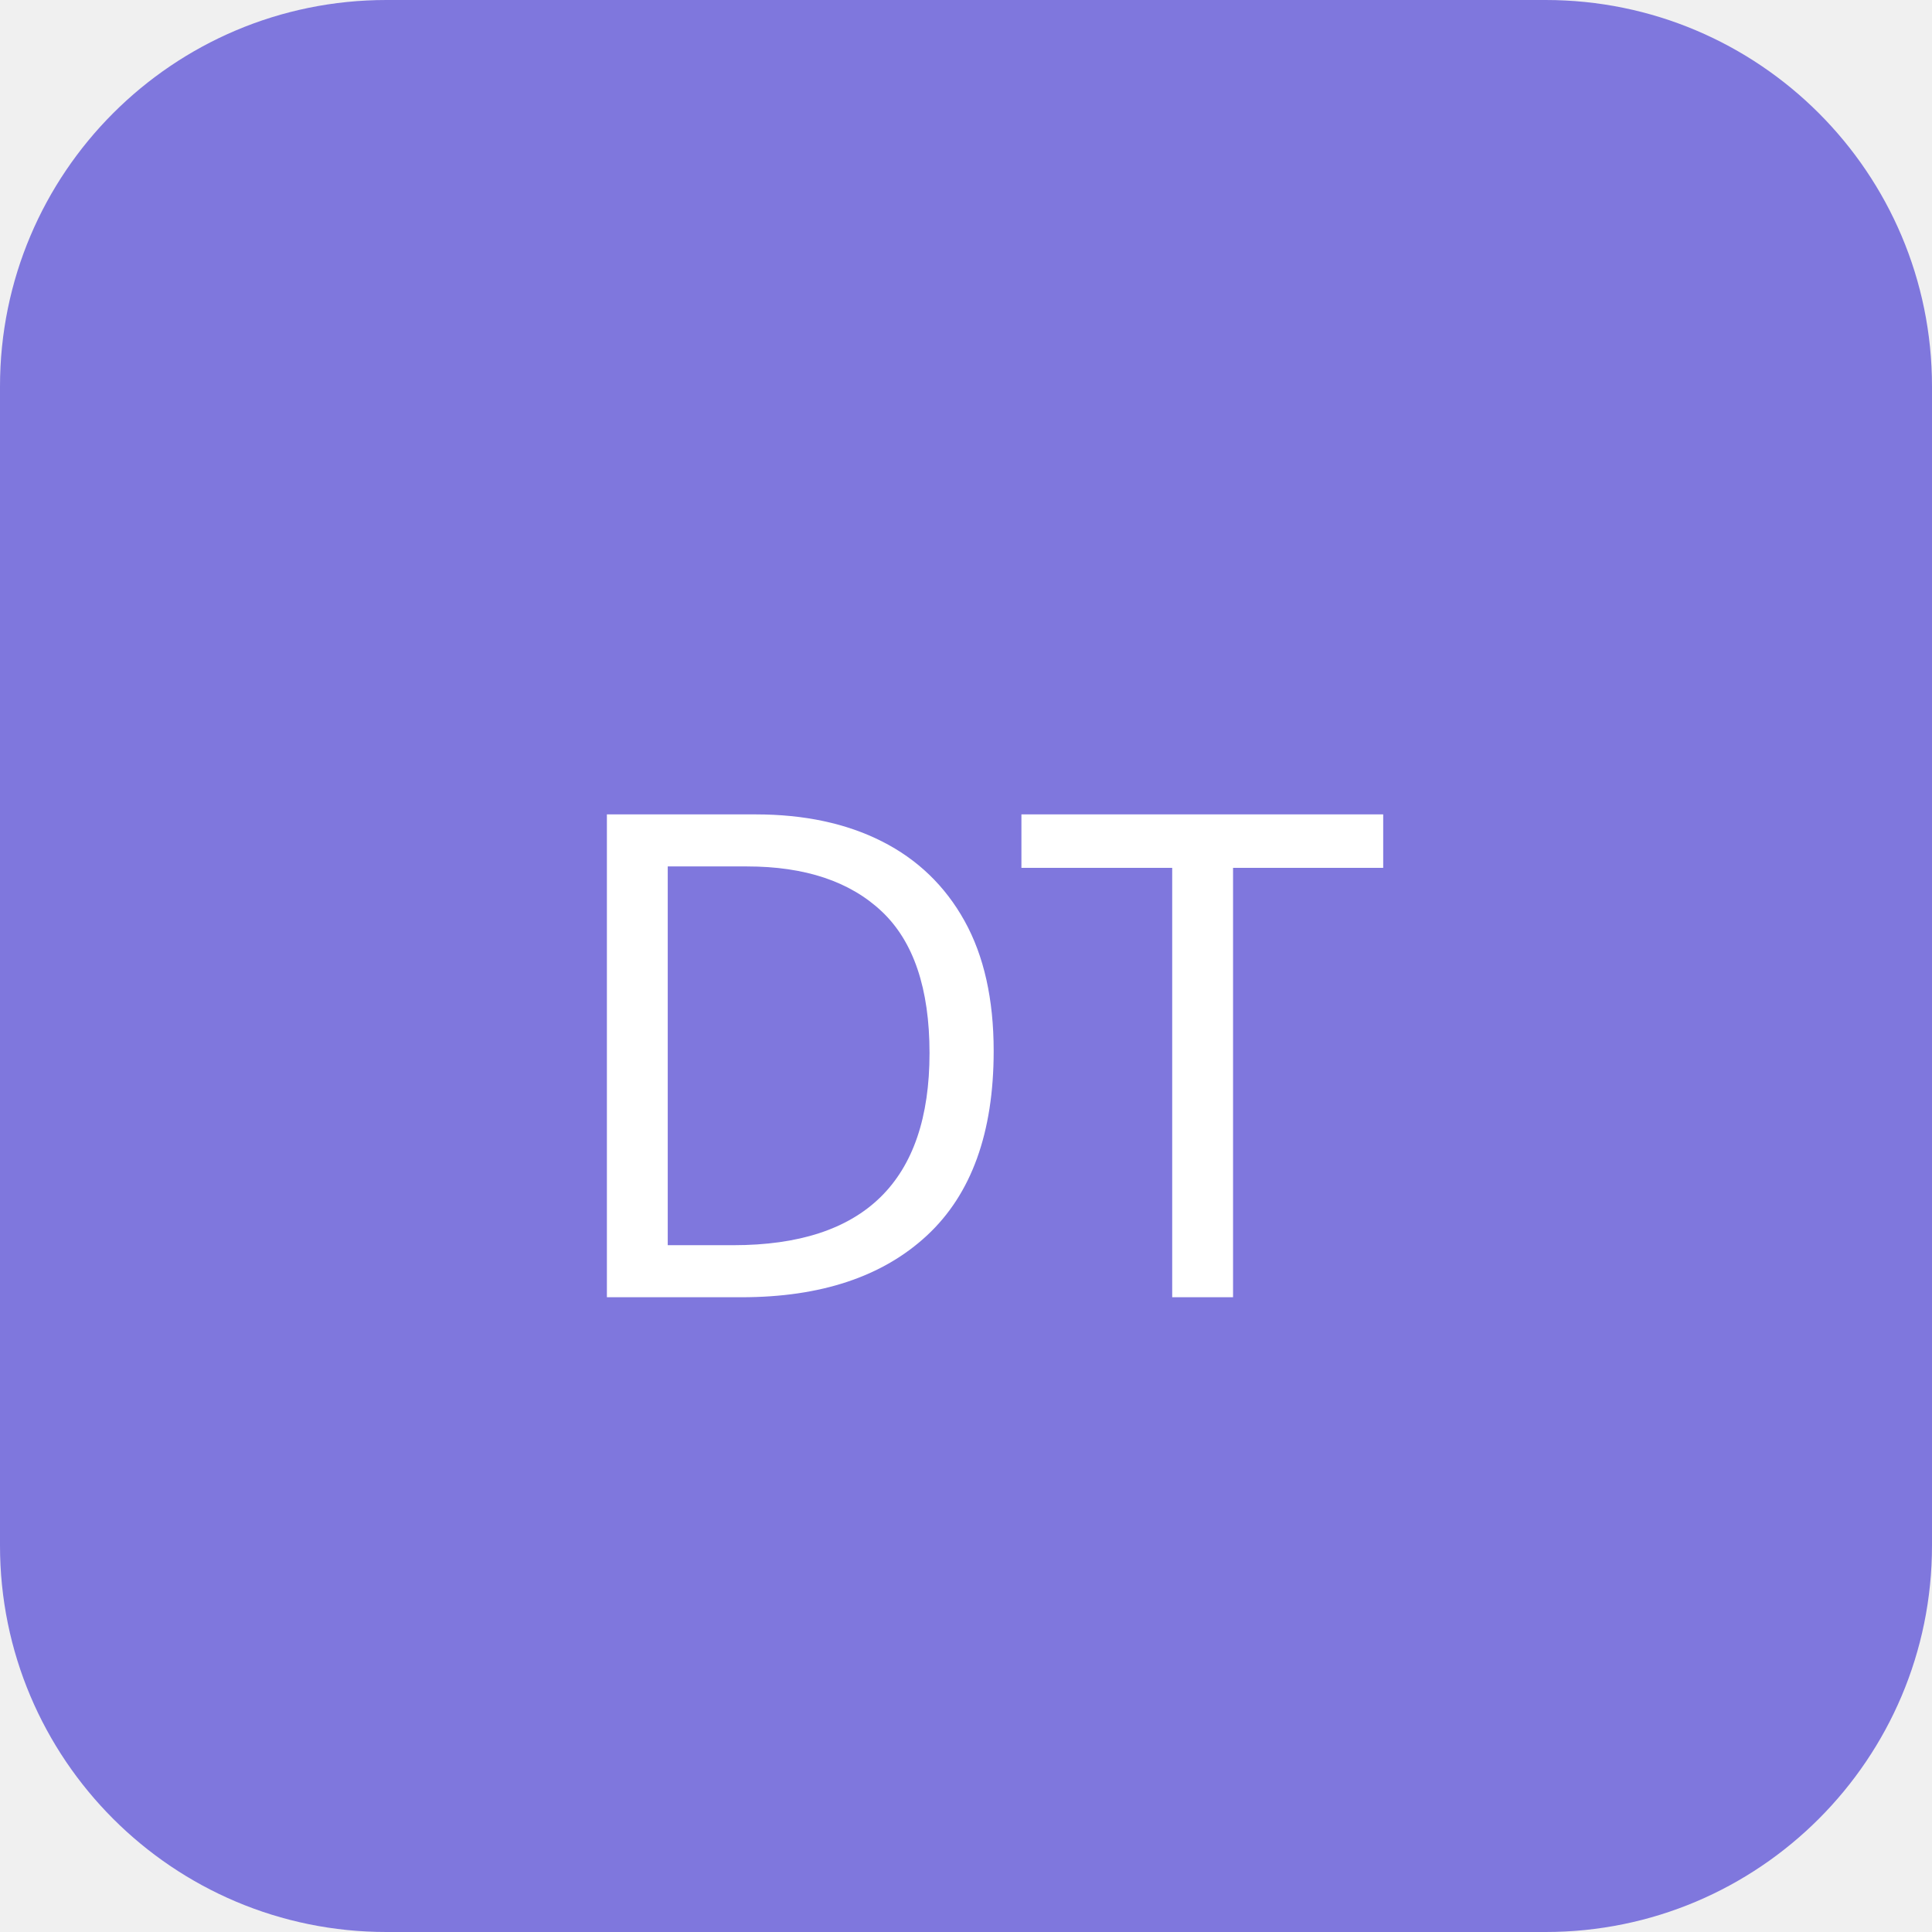
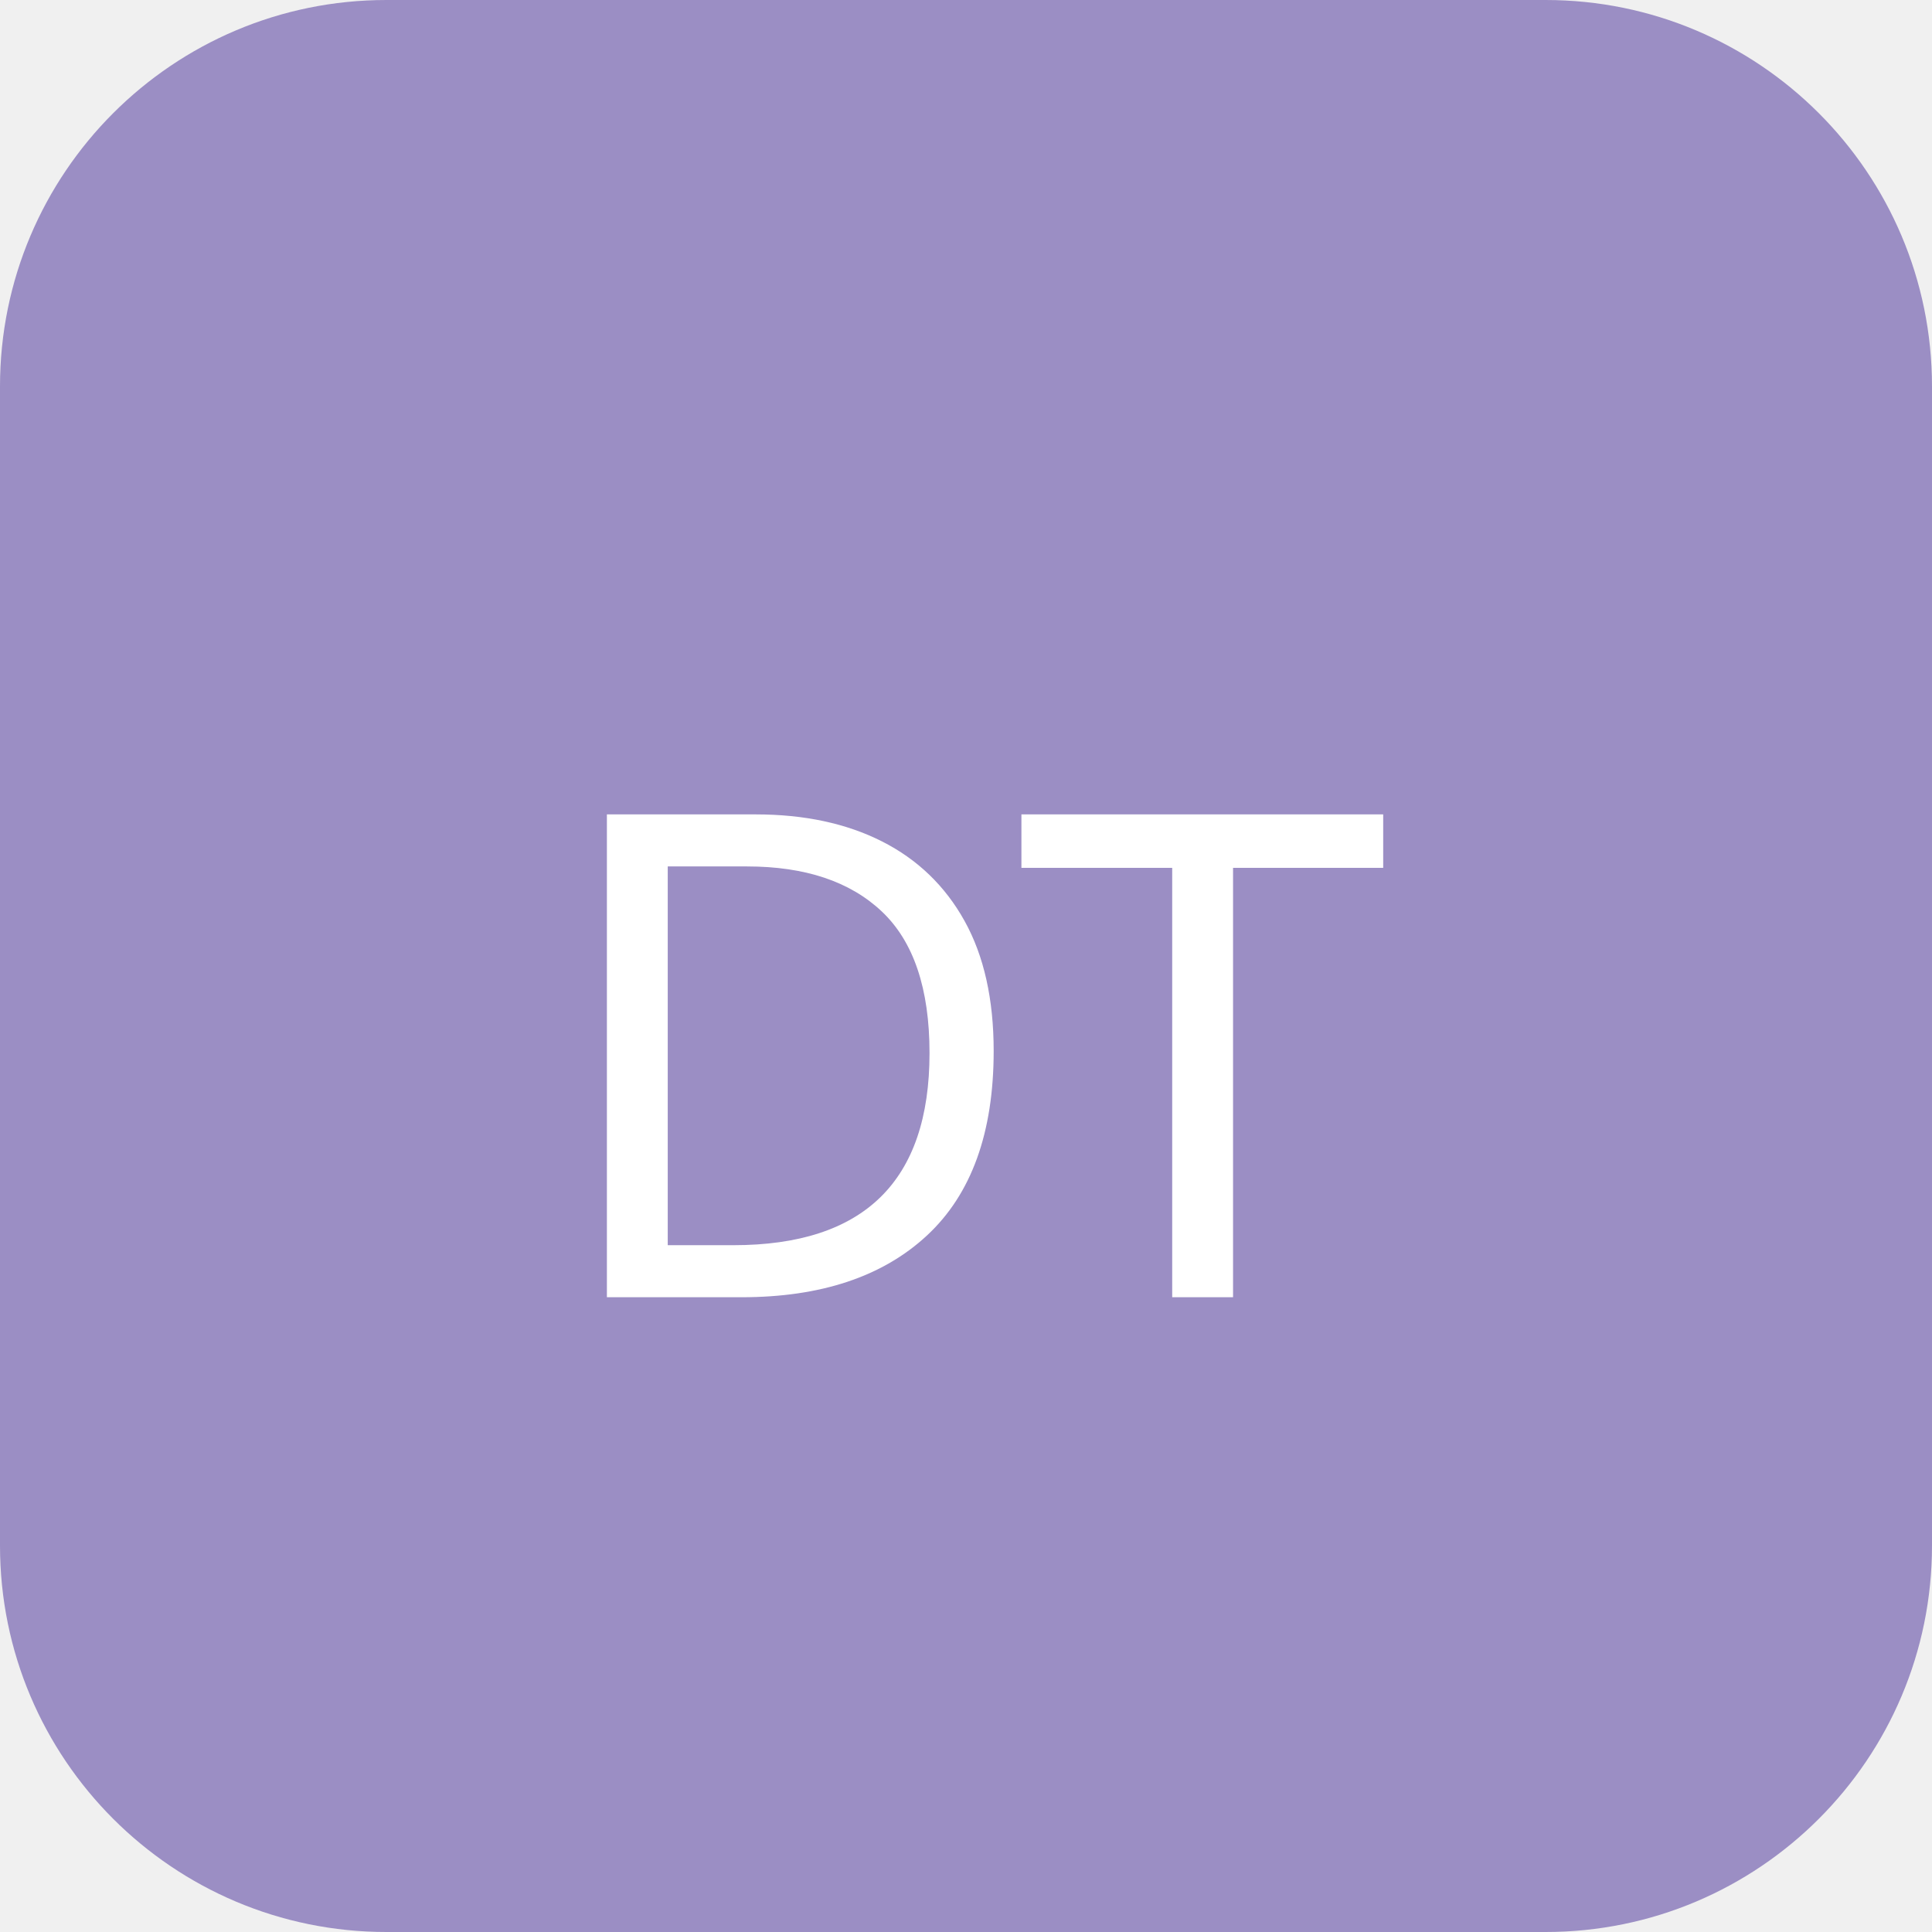
<svg xmlns="http://www.w3.org/2000/svg" width="192" height="192" viewBox="0 0 192 192">
-   <rect width="192" height="192" fill="#7F77DD" rx="38.4" />
+   <rect width="192" height="192" fill="#9B8EC4" rx="38.4" />
  <text x="50%" y="55%" font-family="sans-serif" font-size="67.2" fill="white" text-anchor="middle" dominant-baseline="middle">DT</text>
</svg>
